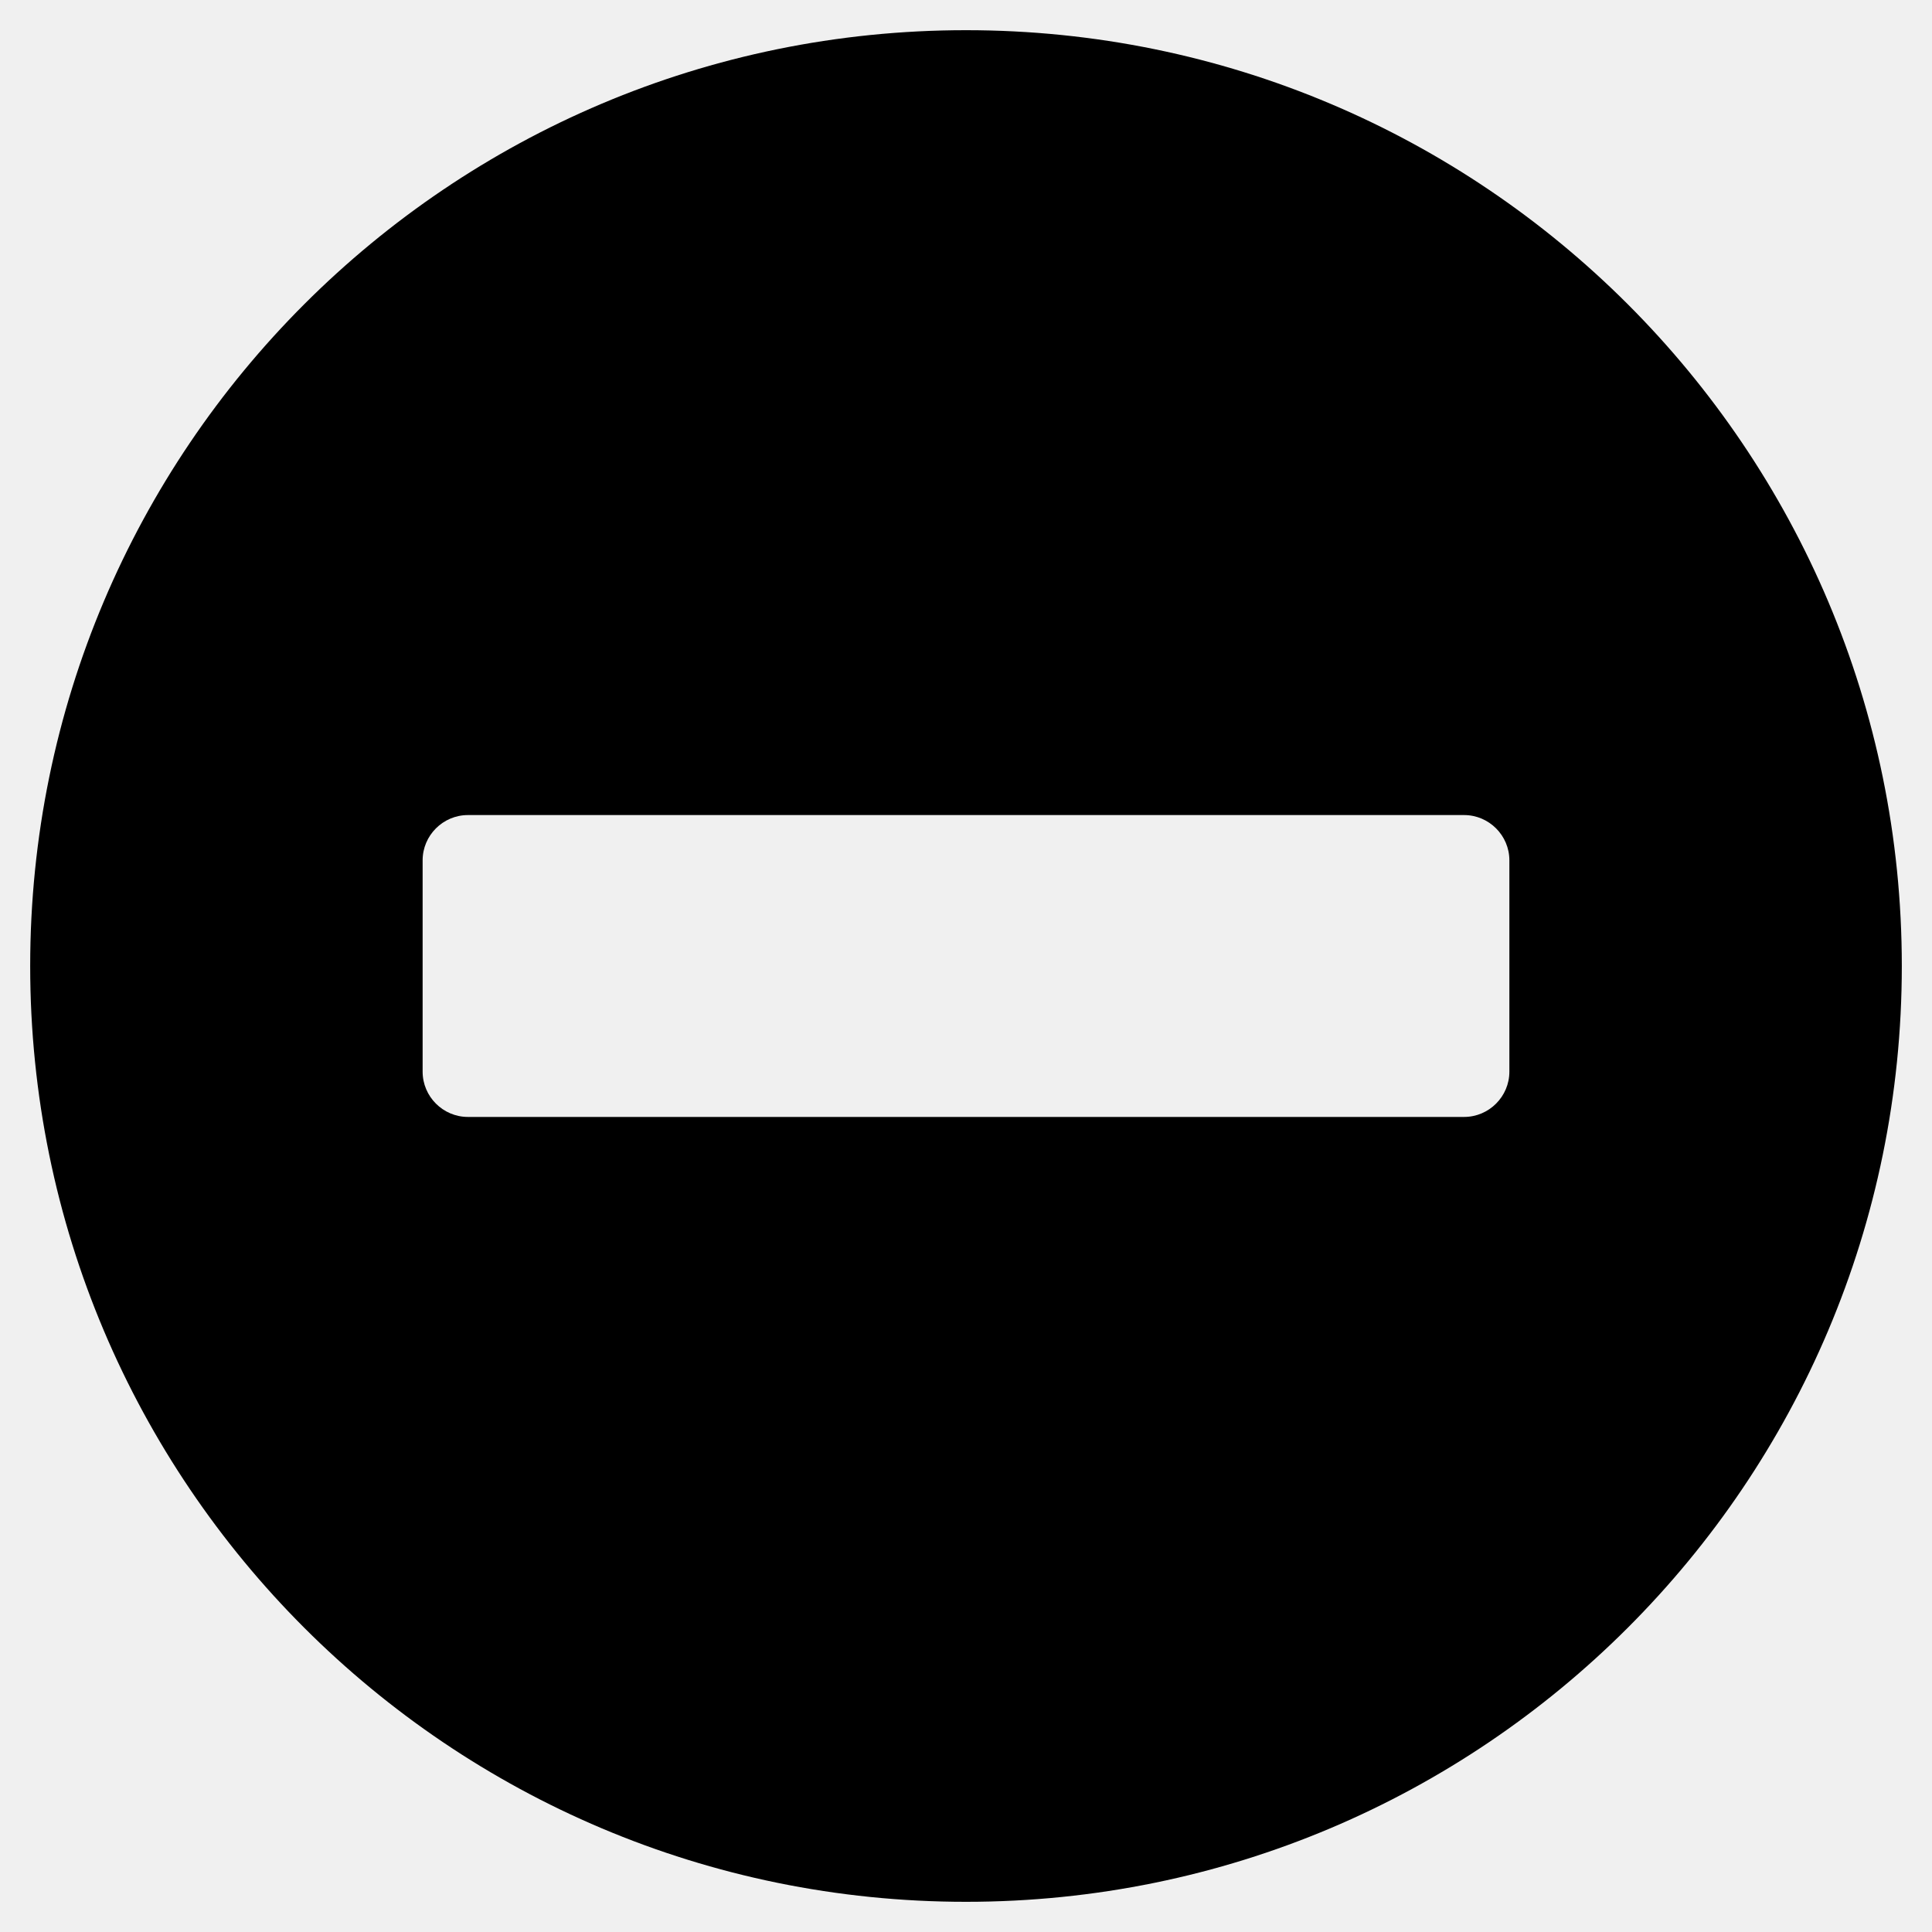
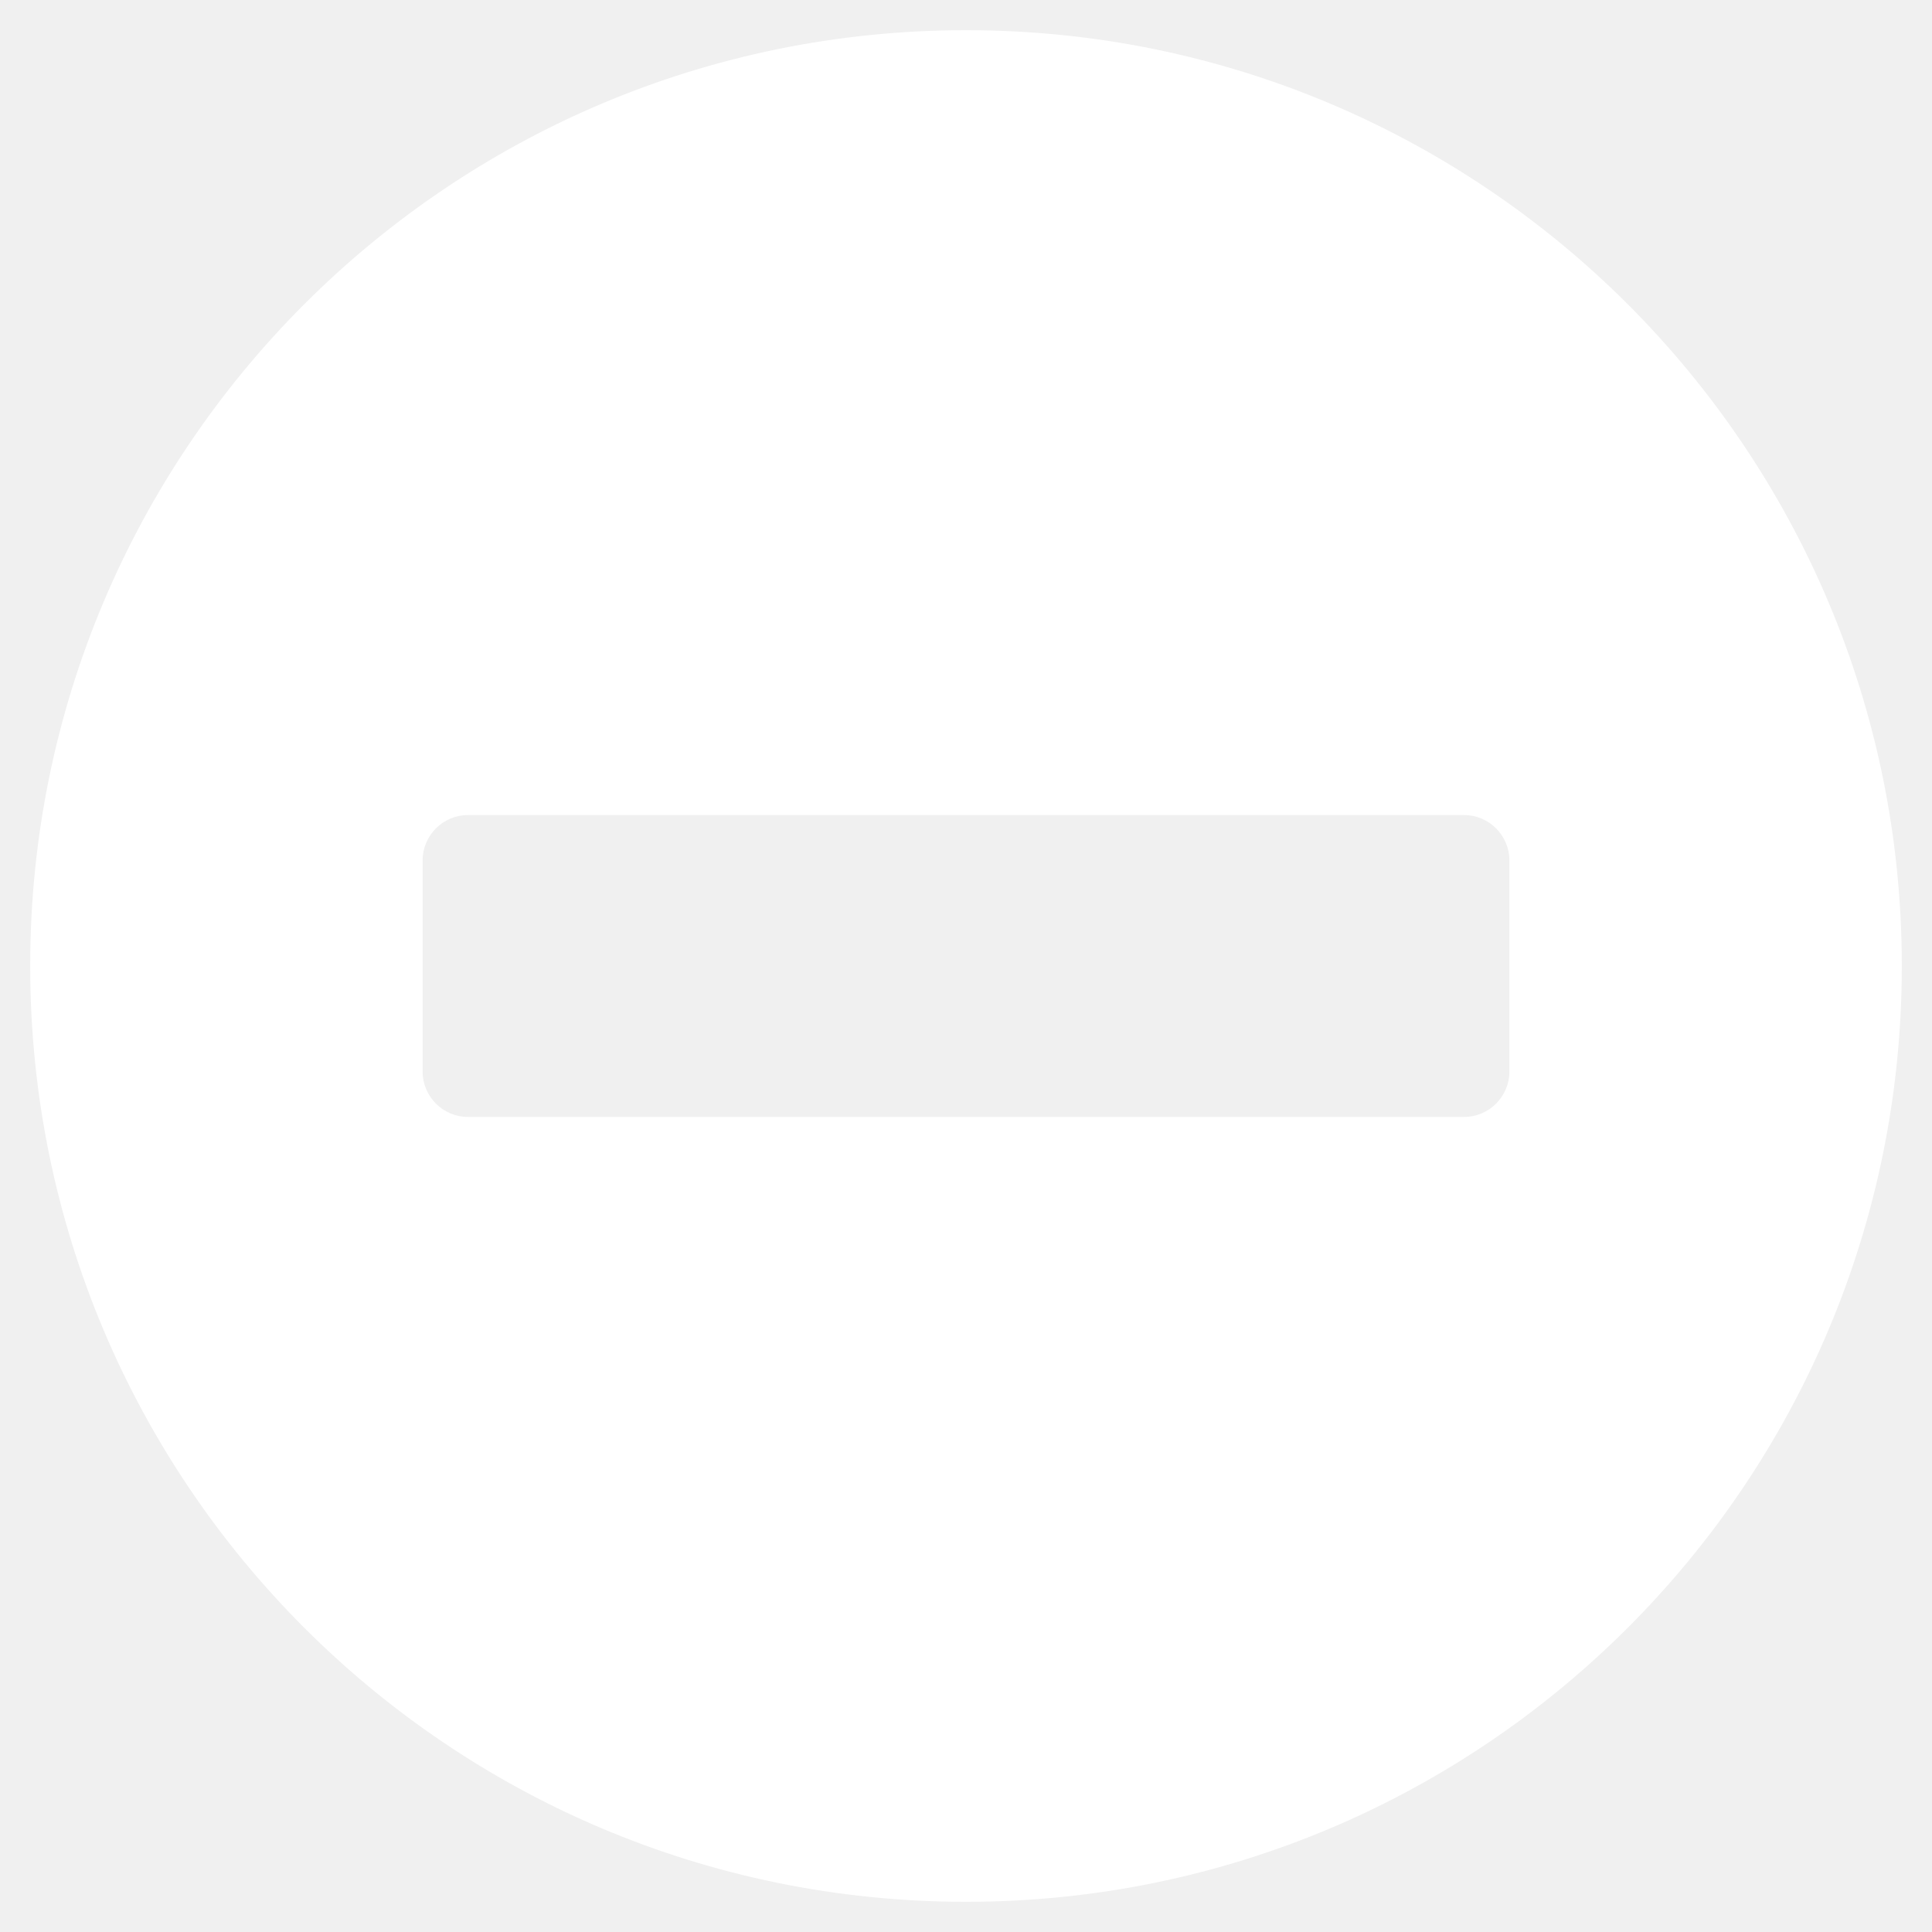
<svg xmlns="http://www.w3.org/2000/svg" aria-hidden="true" data-prefix="fas" data-icon="minus-circle" class="svg-inline--fa fa-minus-circle fa-w-16" role="img" viewBox="0 0 512 512">
-   <path fill="currentColor" d="M256 8C119 8 8 119 8 256s111 248 248 248 248-111 248-248S393 8 256 8zM124 296c-6.6 0-12-5.4-12-12v-56c0-6.6 5.4-12 12-12h264c6.6 0 12 5.4 12 12v56c0 6.6-5.4 12-12 12H124z" />
+   <path fill="#fff" d="M256 8C119 8 8 119 8 256s111 248 248 248 248-111 248-248S393 8 256 8zM124 296c-6.6 0-12-5.4-12-12v-56c0-6.6 5.4-12 12-12h264c6.6 0 12 5.4 12 12v56c0 6.6-5.4 12-12 12H124z" />
</svg>
